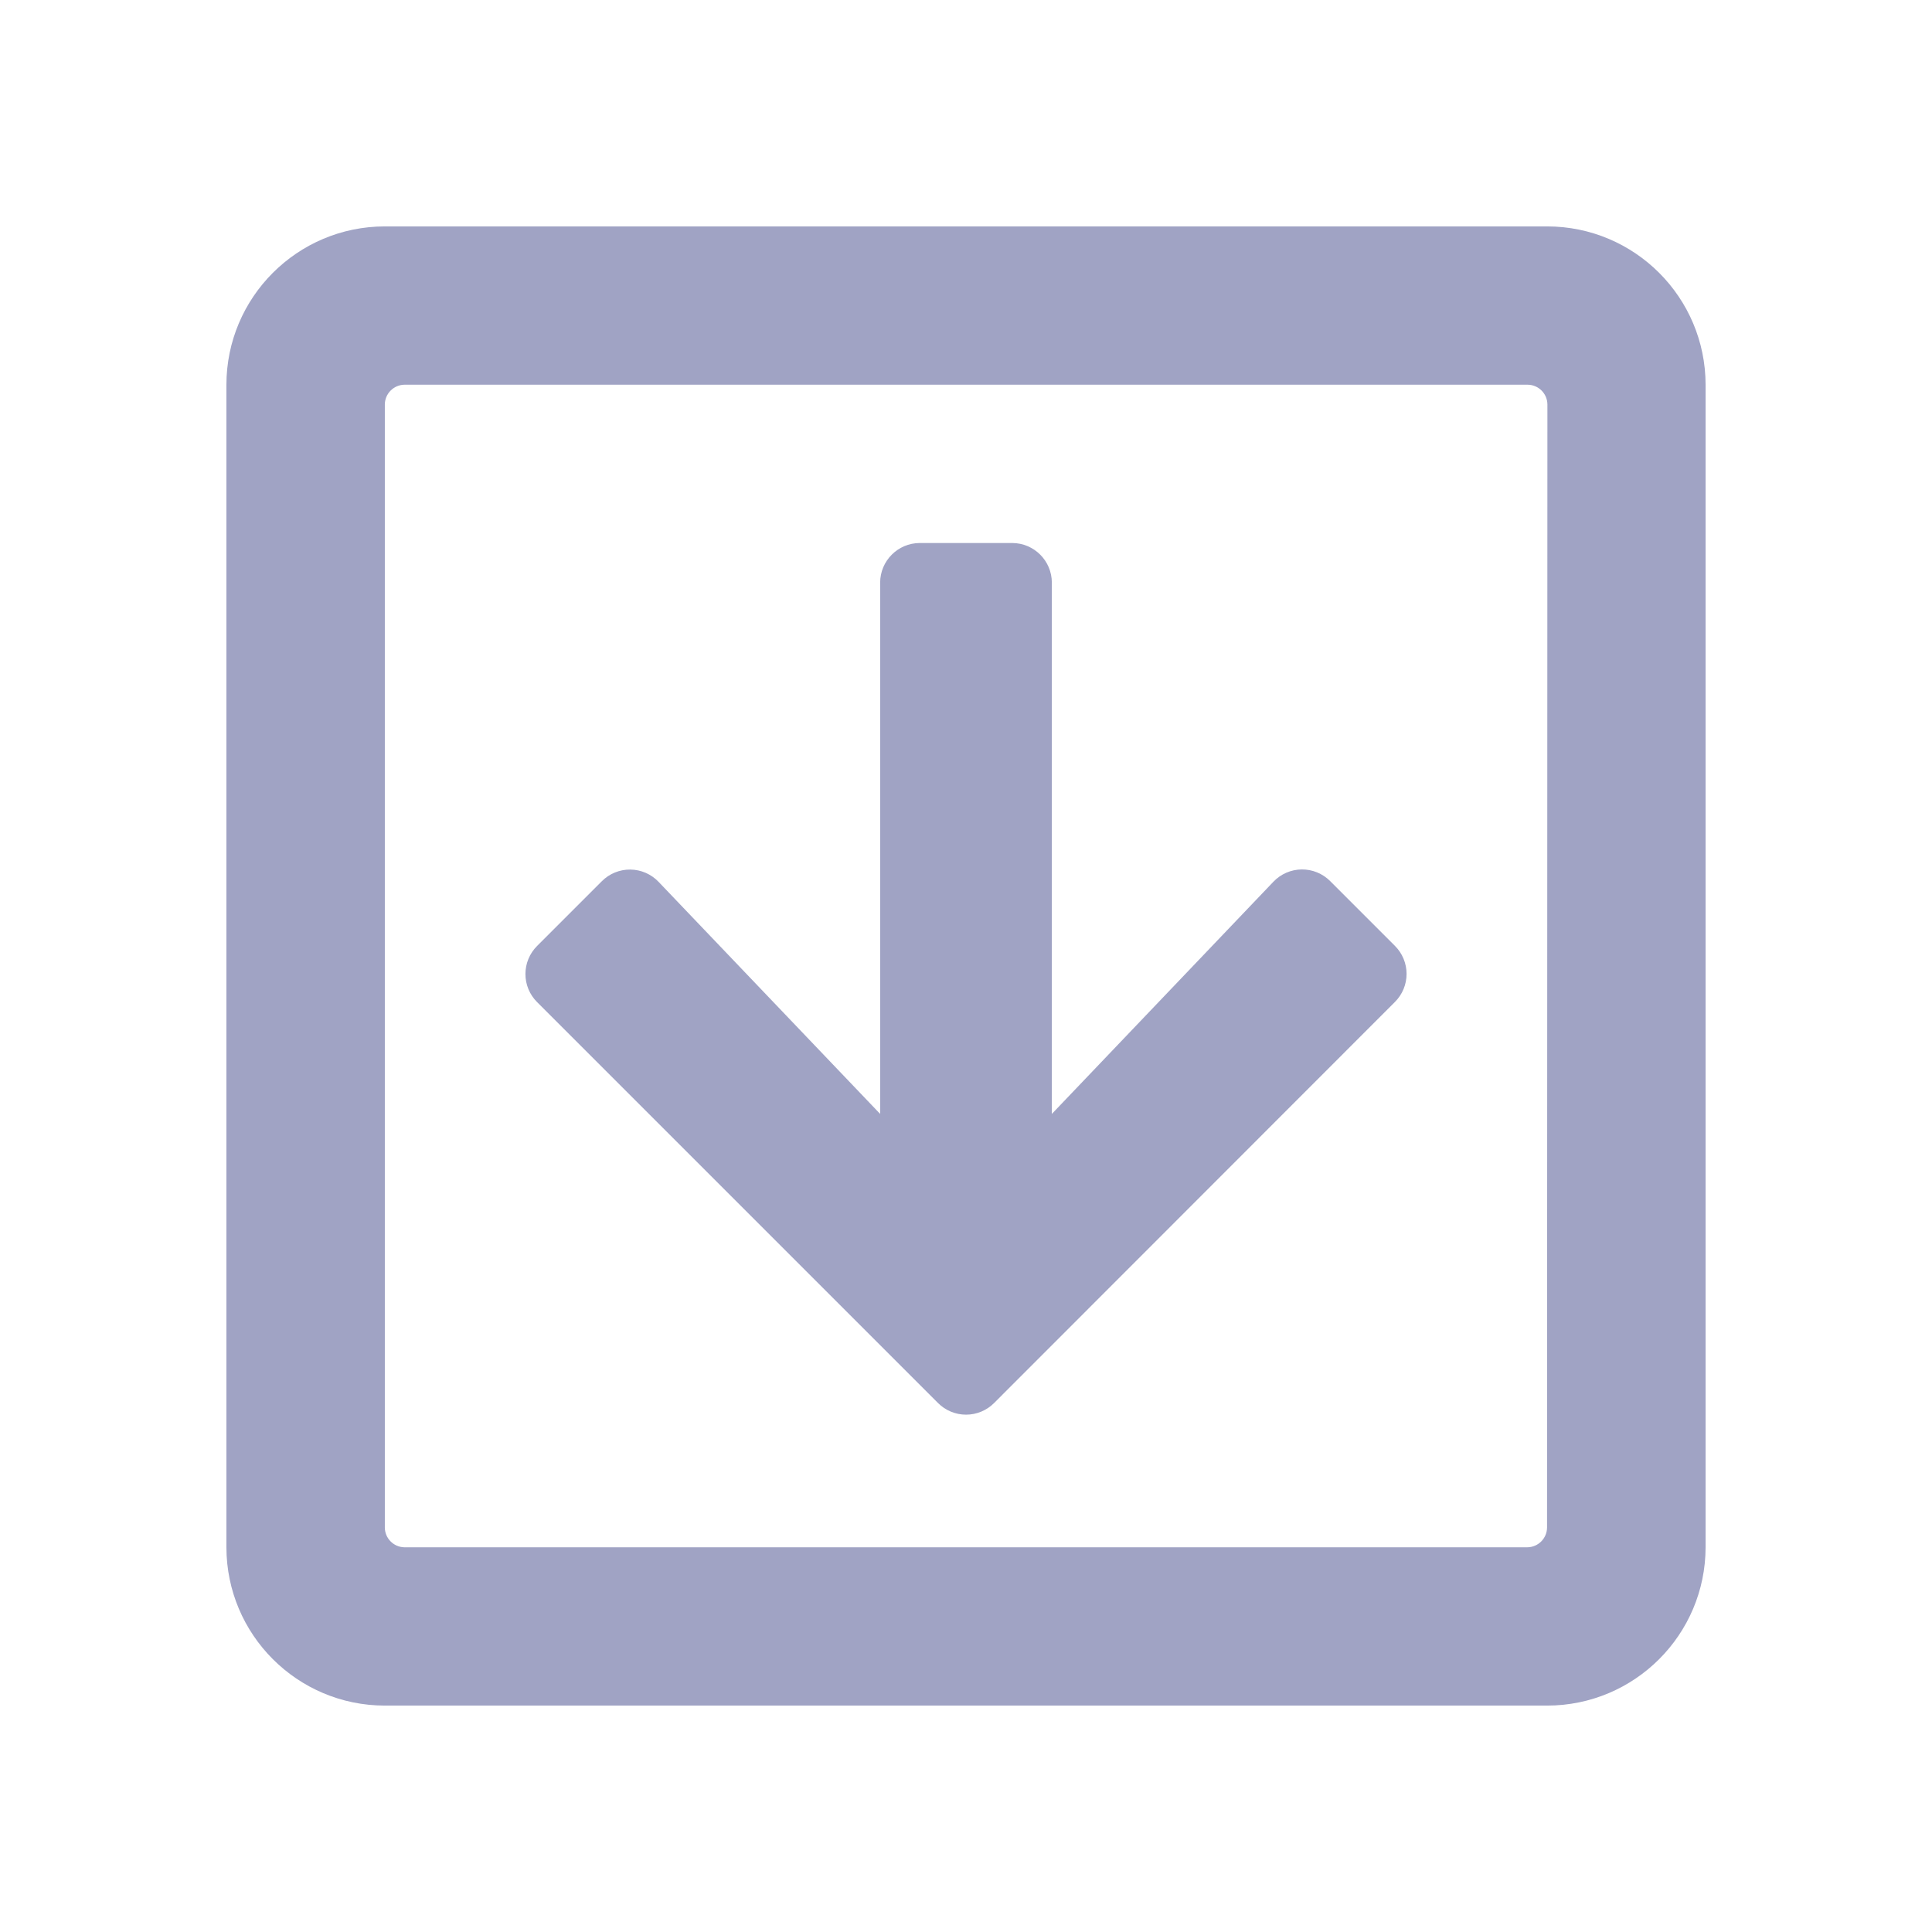
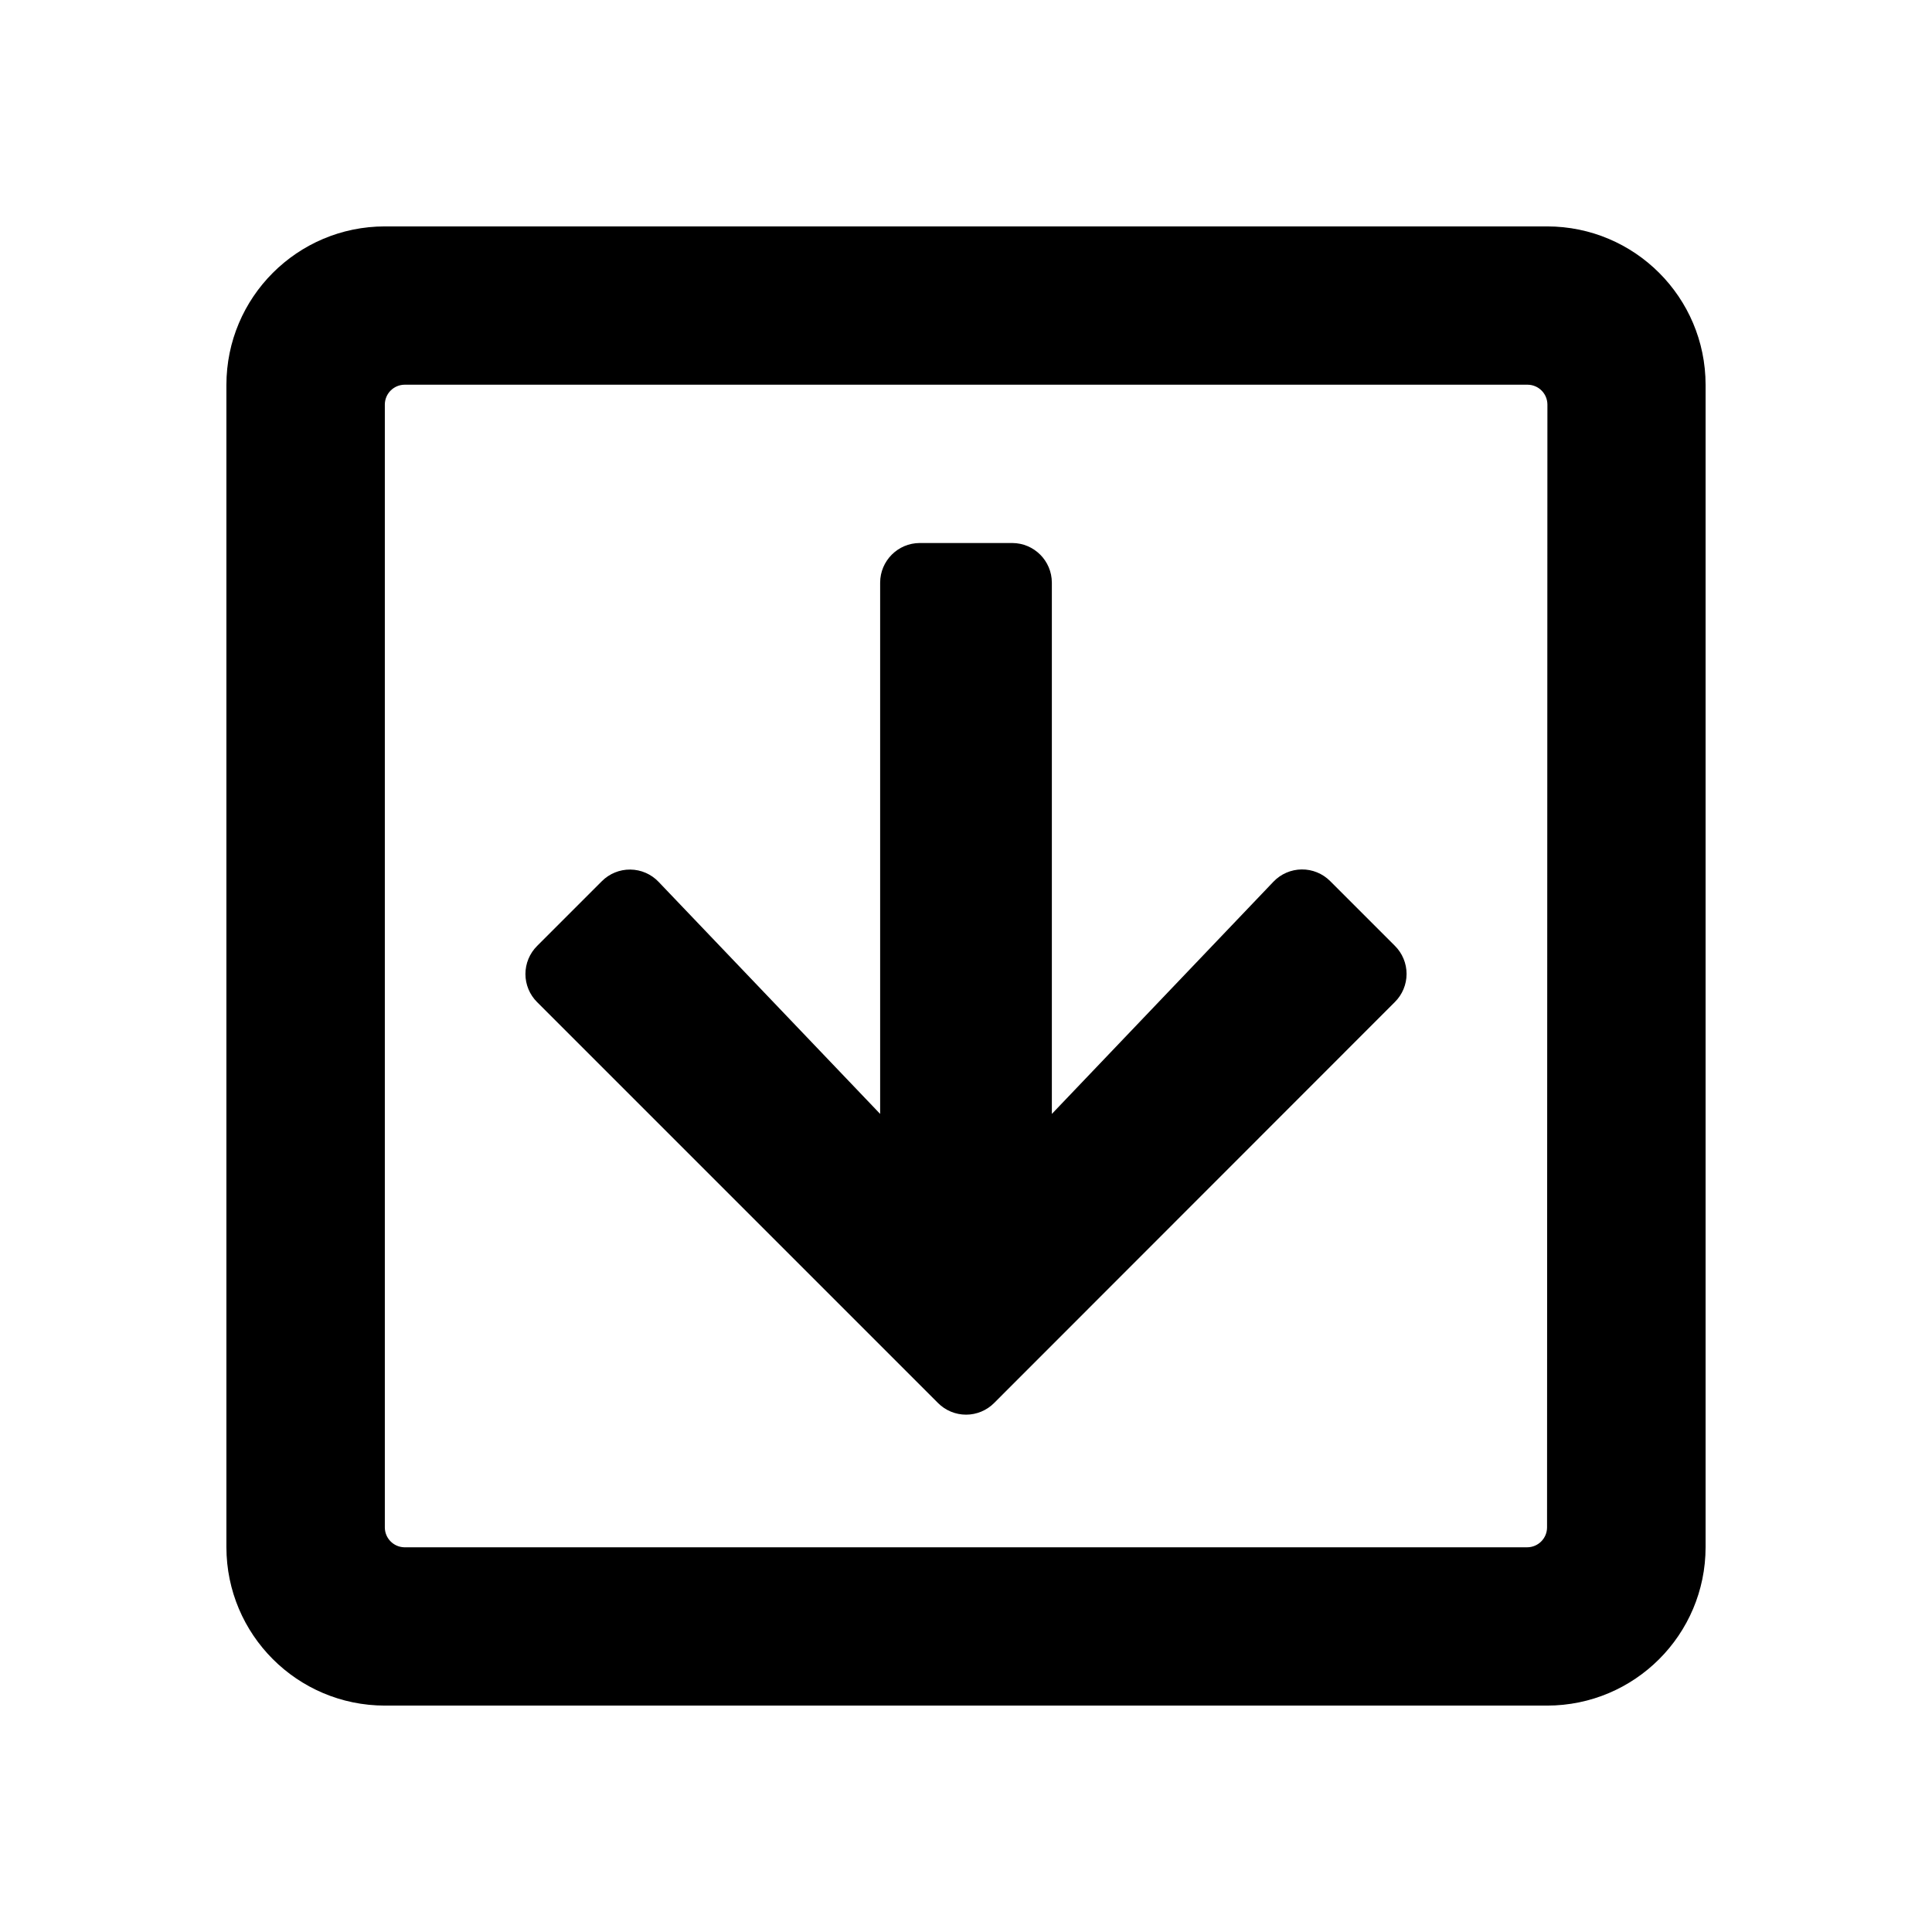
<svg xmlns="http://www.w3.org/2000/svg" width="16" height="16">
  <path fill="rgba(255,255,255,0)" d="M0 0h16v16H0z" data-name="Rectangle 486" />
-   <path fill="#a0a3c4" d="M11.552 8.298a.328.328 0 0 0 0-.465l-.536-.536a.328.328 0 0 0-.47.005L8.711 9.225v-4.4a.329.329 0 0 0-.328-.328h-.766a.329.329 0 0 0-.328.328v4.4L5.454 7.303a.328.328 0 0 0-.47-.005l-.536.536a.328.328 0 0 0 0 .465l3.32 3.32a.328.328 0 0 0 .465 0Zm2.573-5.111a1.313 1.313 0 0 0-1.312-1.312H3.187a1.313 1.313 0 0 0-1.312 1.313v9.625a1.313 1.313 0 0 0 1.312 1.312h9.625a1.313 1.313 0 0 0 1.313-1.312Zm-1.313 9.463a.165.165 0 0 1-.164.164h-9.3a.165.165 0 0 1-.161-.164v-9.3a.165.165 0 0 1 .164-.164h9.3a.165.165 0 0 1 .164.164Z" data-name="Path 4616" />
+   <path fill="currentColor" d="M11.552 8.298a.328.328 0 0 0 0-.465l-.536-.536a.328.328 0 0 0-.47.005L8.711 9.225v-4.4a.329.329 0 0 0-.328-.328h-.766a.329.329 0 0 0-.328.328v4.4L5.454 7.303a.328.328 0 0 0-.47-.005l-.536.536a.328.328 0 0 0 0 .465l3.32 3.32a.328.328 0 0 0 .465 0Zm2.573-5.111a1.313 1.313 0 0 0-1.312-1.312H3.187a1.313 1.313 0 0 0-1.312 1.313v9.625a1.313 1.313 0 0 0 1.312 1.312h9.625a1.313 1.313 0 0 0 1.313-1.312Zm-1.313 9.463a.165.165 0 0 1-.164.164h-9.3a.165.165 0 0 1-.161-.164v-9.3a.165.165 0 0 1 .164-.164h9.3a.165.165 0 0 1 .164.164Z" data-name="Path 4616" />
</svg>
